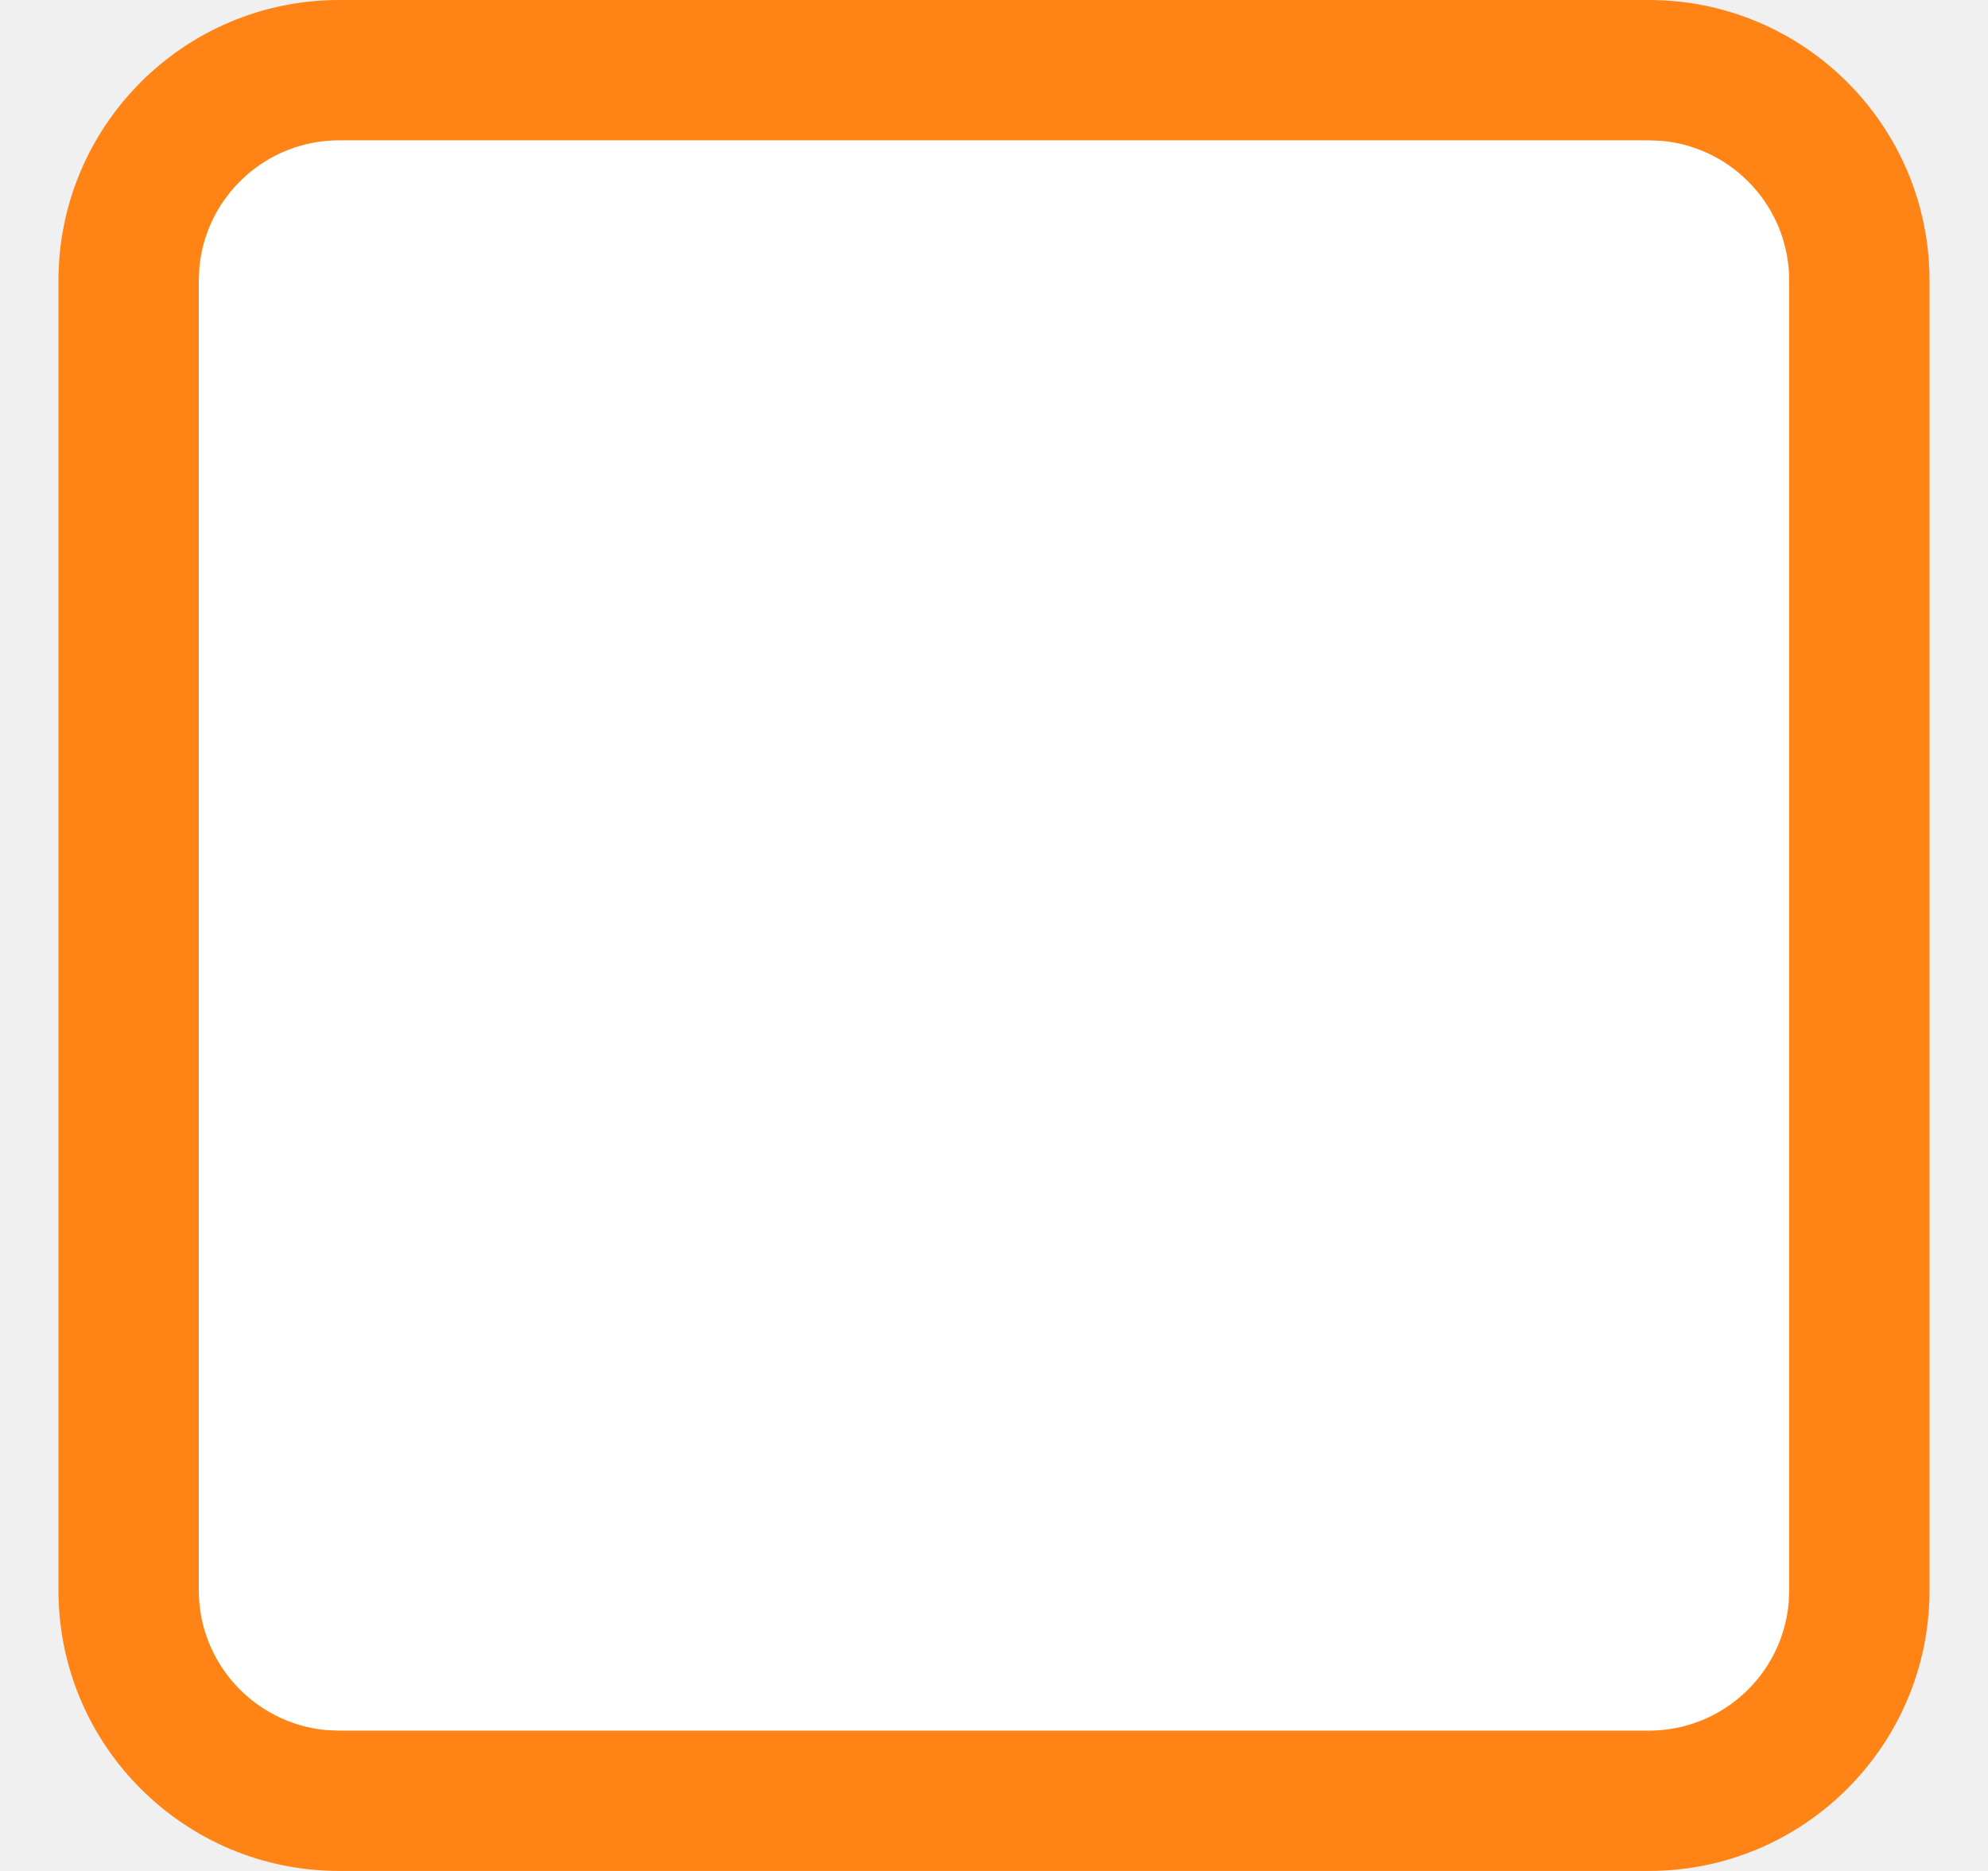
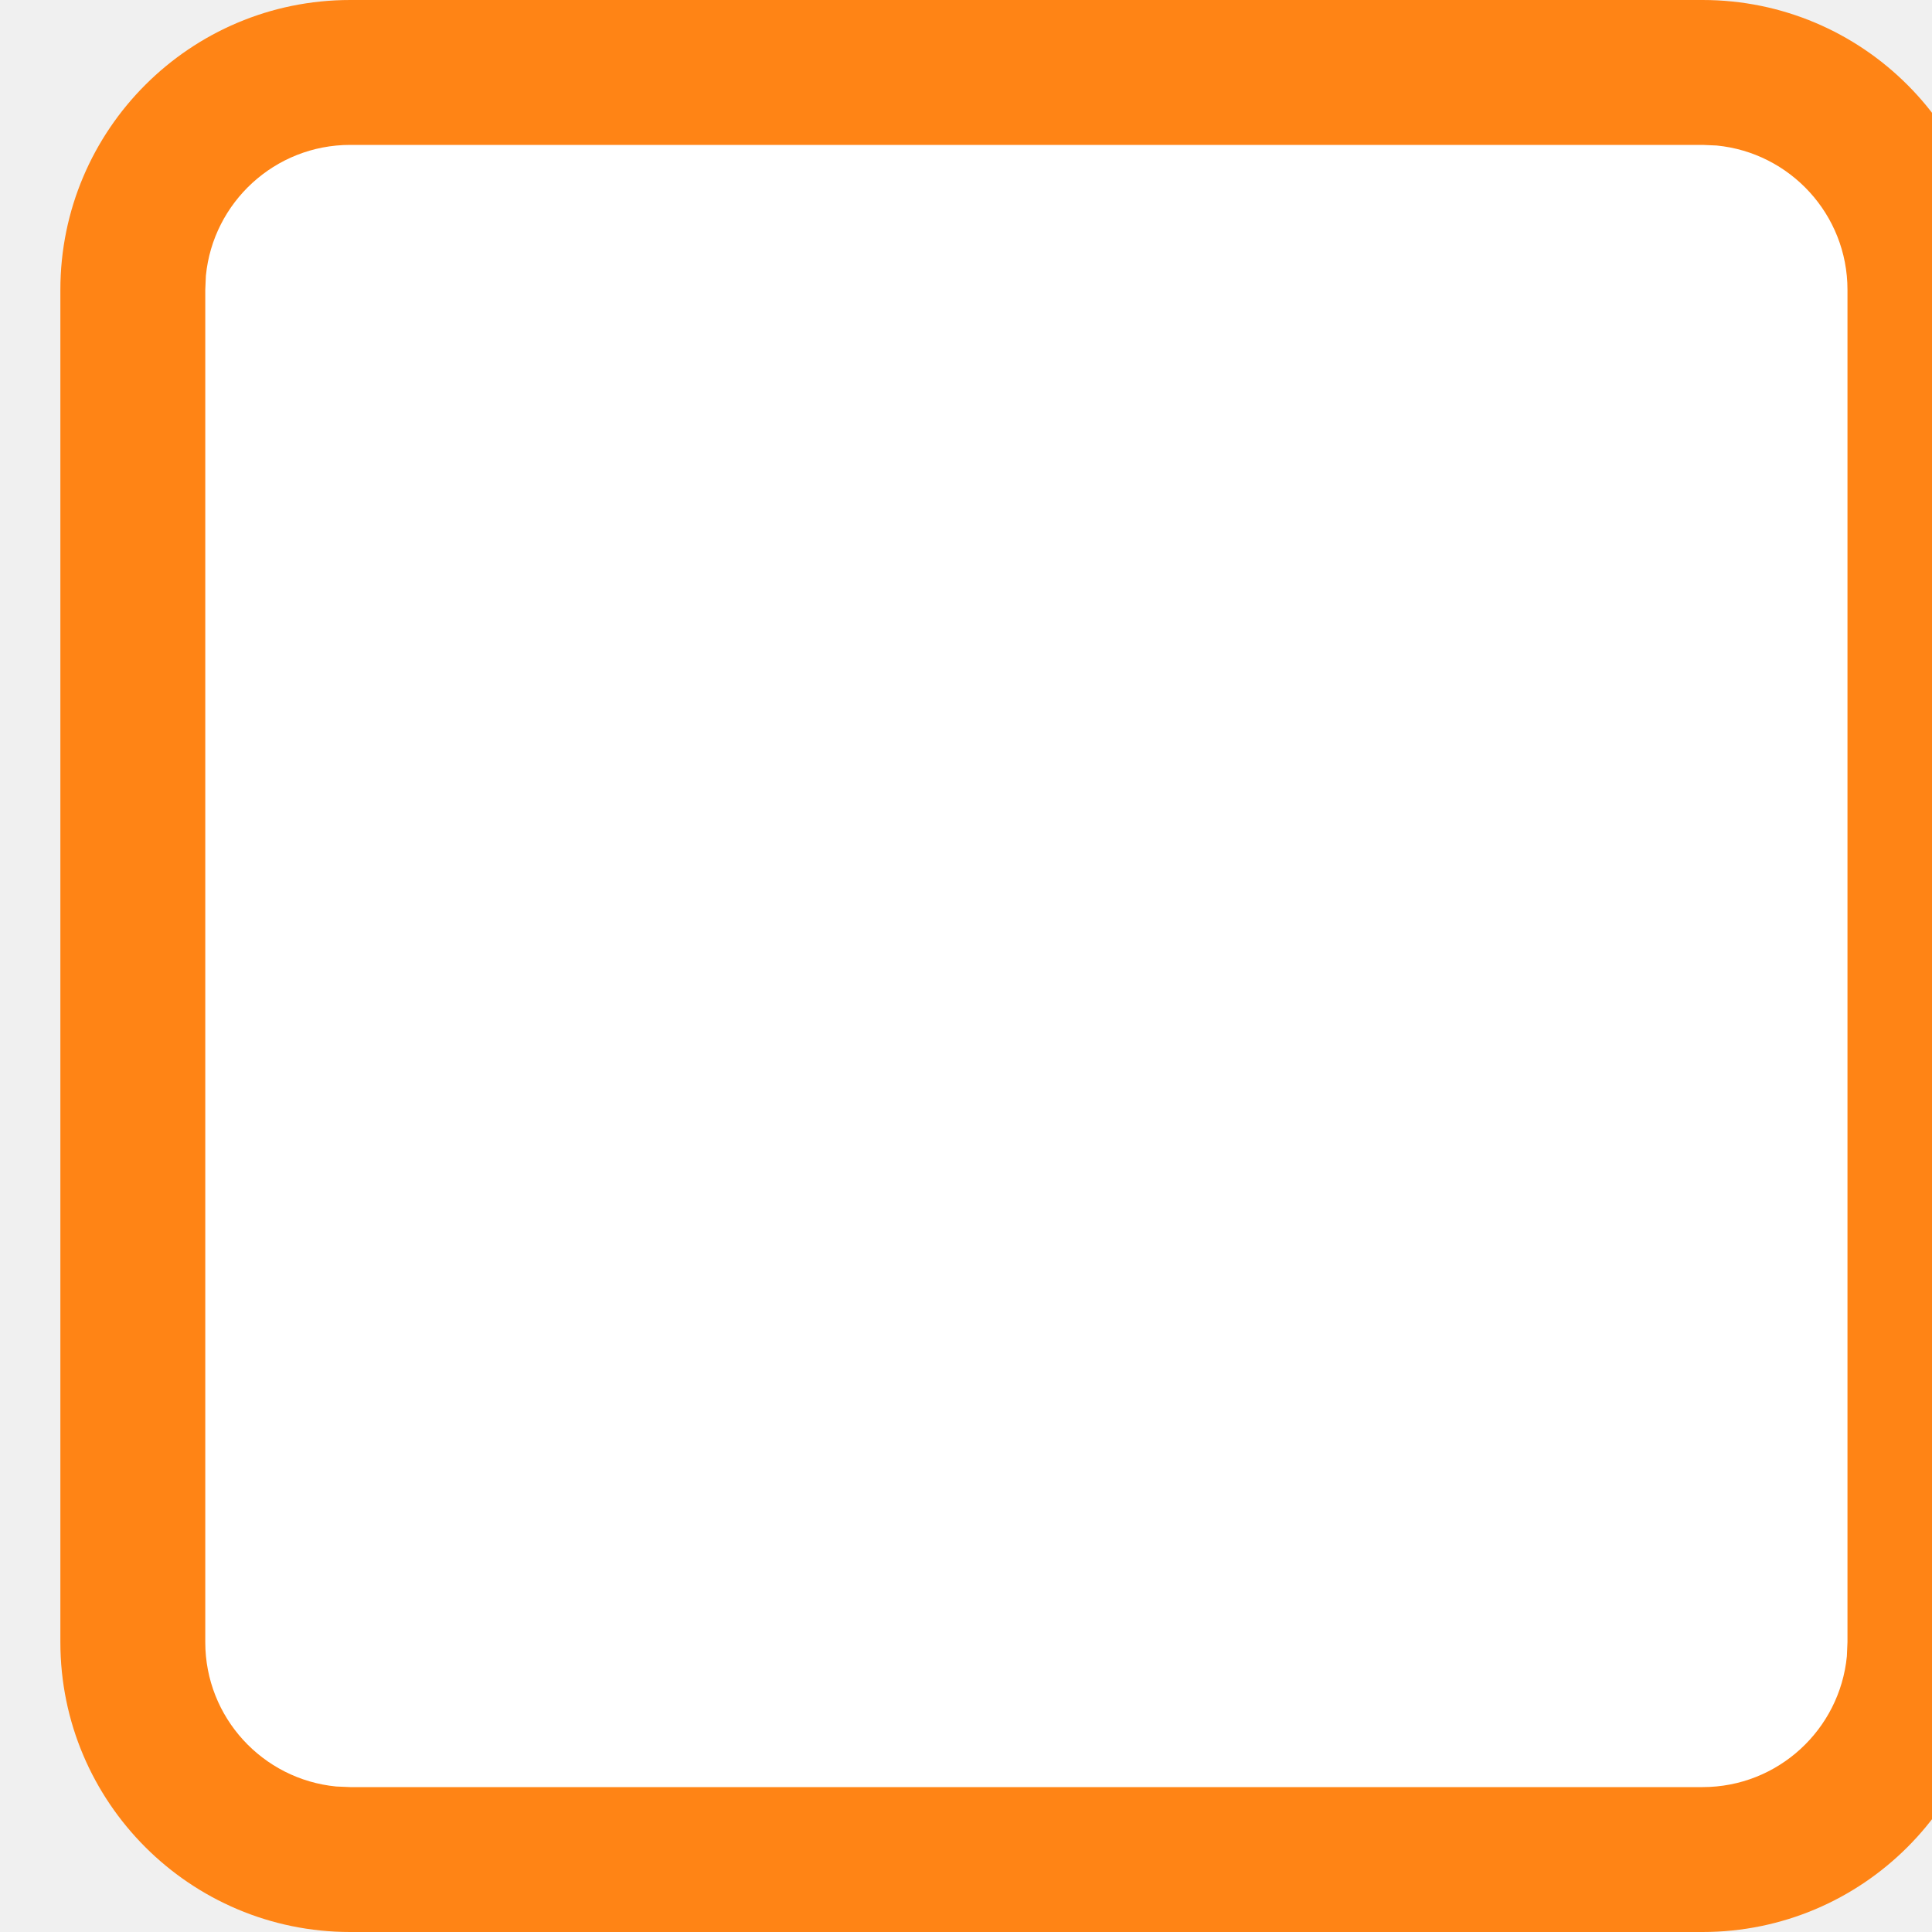
- <svg xmlns="http://www.w3.org/2000/svg" width="17" height="16" viewBox="0 0 17 16">
-   <g fill="none" fill-rule="evenodd">
-     <g fill-rule="nonzero">
-       <g>
-         <path fill="#FF8415" d="M13.6 0C14.925 0 16 1.075 16 2.4v11.2c0 1.325-1.075 2.4-2.4 2.4H2.4C1.075 16 0 14.925 0 13.6V2.4C0 1.075 1.075 0 2.4 0h11.2z" transform="translate(-591 -266) translate(243 258) translate(6.5) translate(342 8)" />
-         <path fill="#FFF" d="M13.6 1.2H2.4c-.624 0-1.136.476-1.195 1.084L1.2 2.4v11.2c0 .624.476 1.136 1.084 1.195l.116.005h11.2c.624 0 1.136-.476 1.195-1.084l.005-.116V2.4c0-.624-.476-1.136-1.084-1.195L13.6 1.2z" transform="translate(-591 -266) translate(243 258) translate(6.5) translate(342 8)" />
-       </g>
-     </g>
-   </g>
+ <svg xmlns="http://www.w3.org/2000/svg" width="16" height="16" viewBox="0 0 16 16">
+   <path fill="#FF8415" d="M13.6 0C14.925 0 16 1.075 16 2.4v11.2c0 1.325-1.075 2.4-2.4 2.4H2.4C1.075 16 0 14.925 0 13.6V2.4C0 1.075 1.075 0 2.4 0h11.2z" transform="translate(-591 -266) translate(243 258) translate(6.5) translate(342 8)" />
+   <path fill="#FFF" d="M13.6 1.2H2.4c-.624 0-1.136.476-1.195 1.084L1.2 2.4v11.2c0 .624.476 1.136 1.084 1.195l.116.005h11.2c.624 0 1.136-.476 1.195-1.084l.005-.116V2.4c0-.624-.476-1.136-1.084-1.195L13.6 1.2z" transform="translate(-591 -266) translate(243 258) translate(6.5) translate(342 8)" />
</svg>
